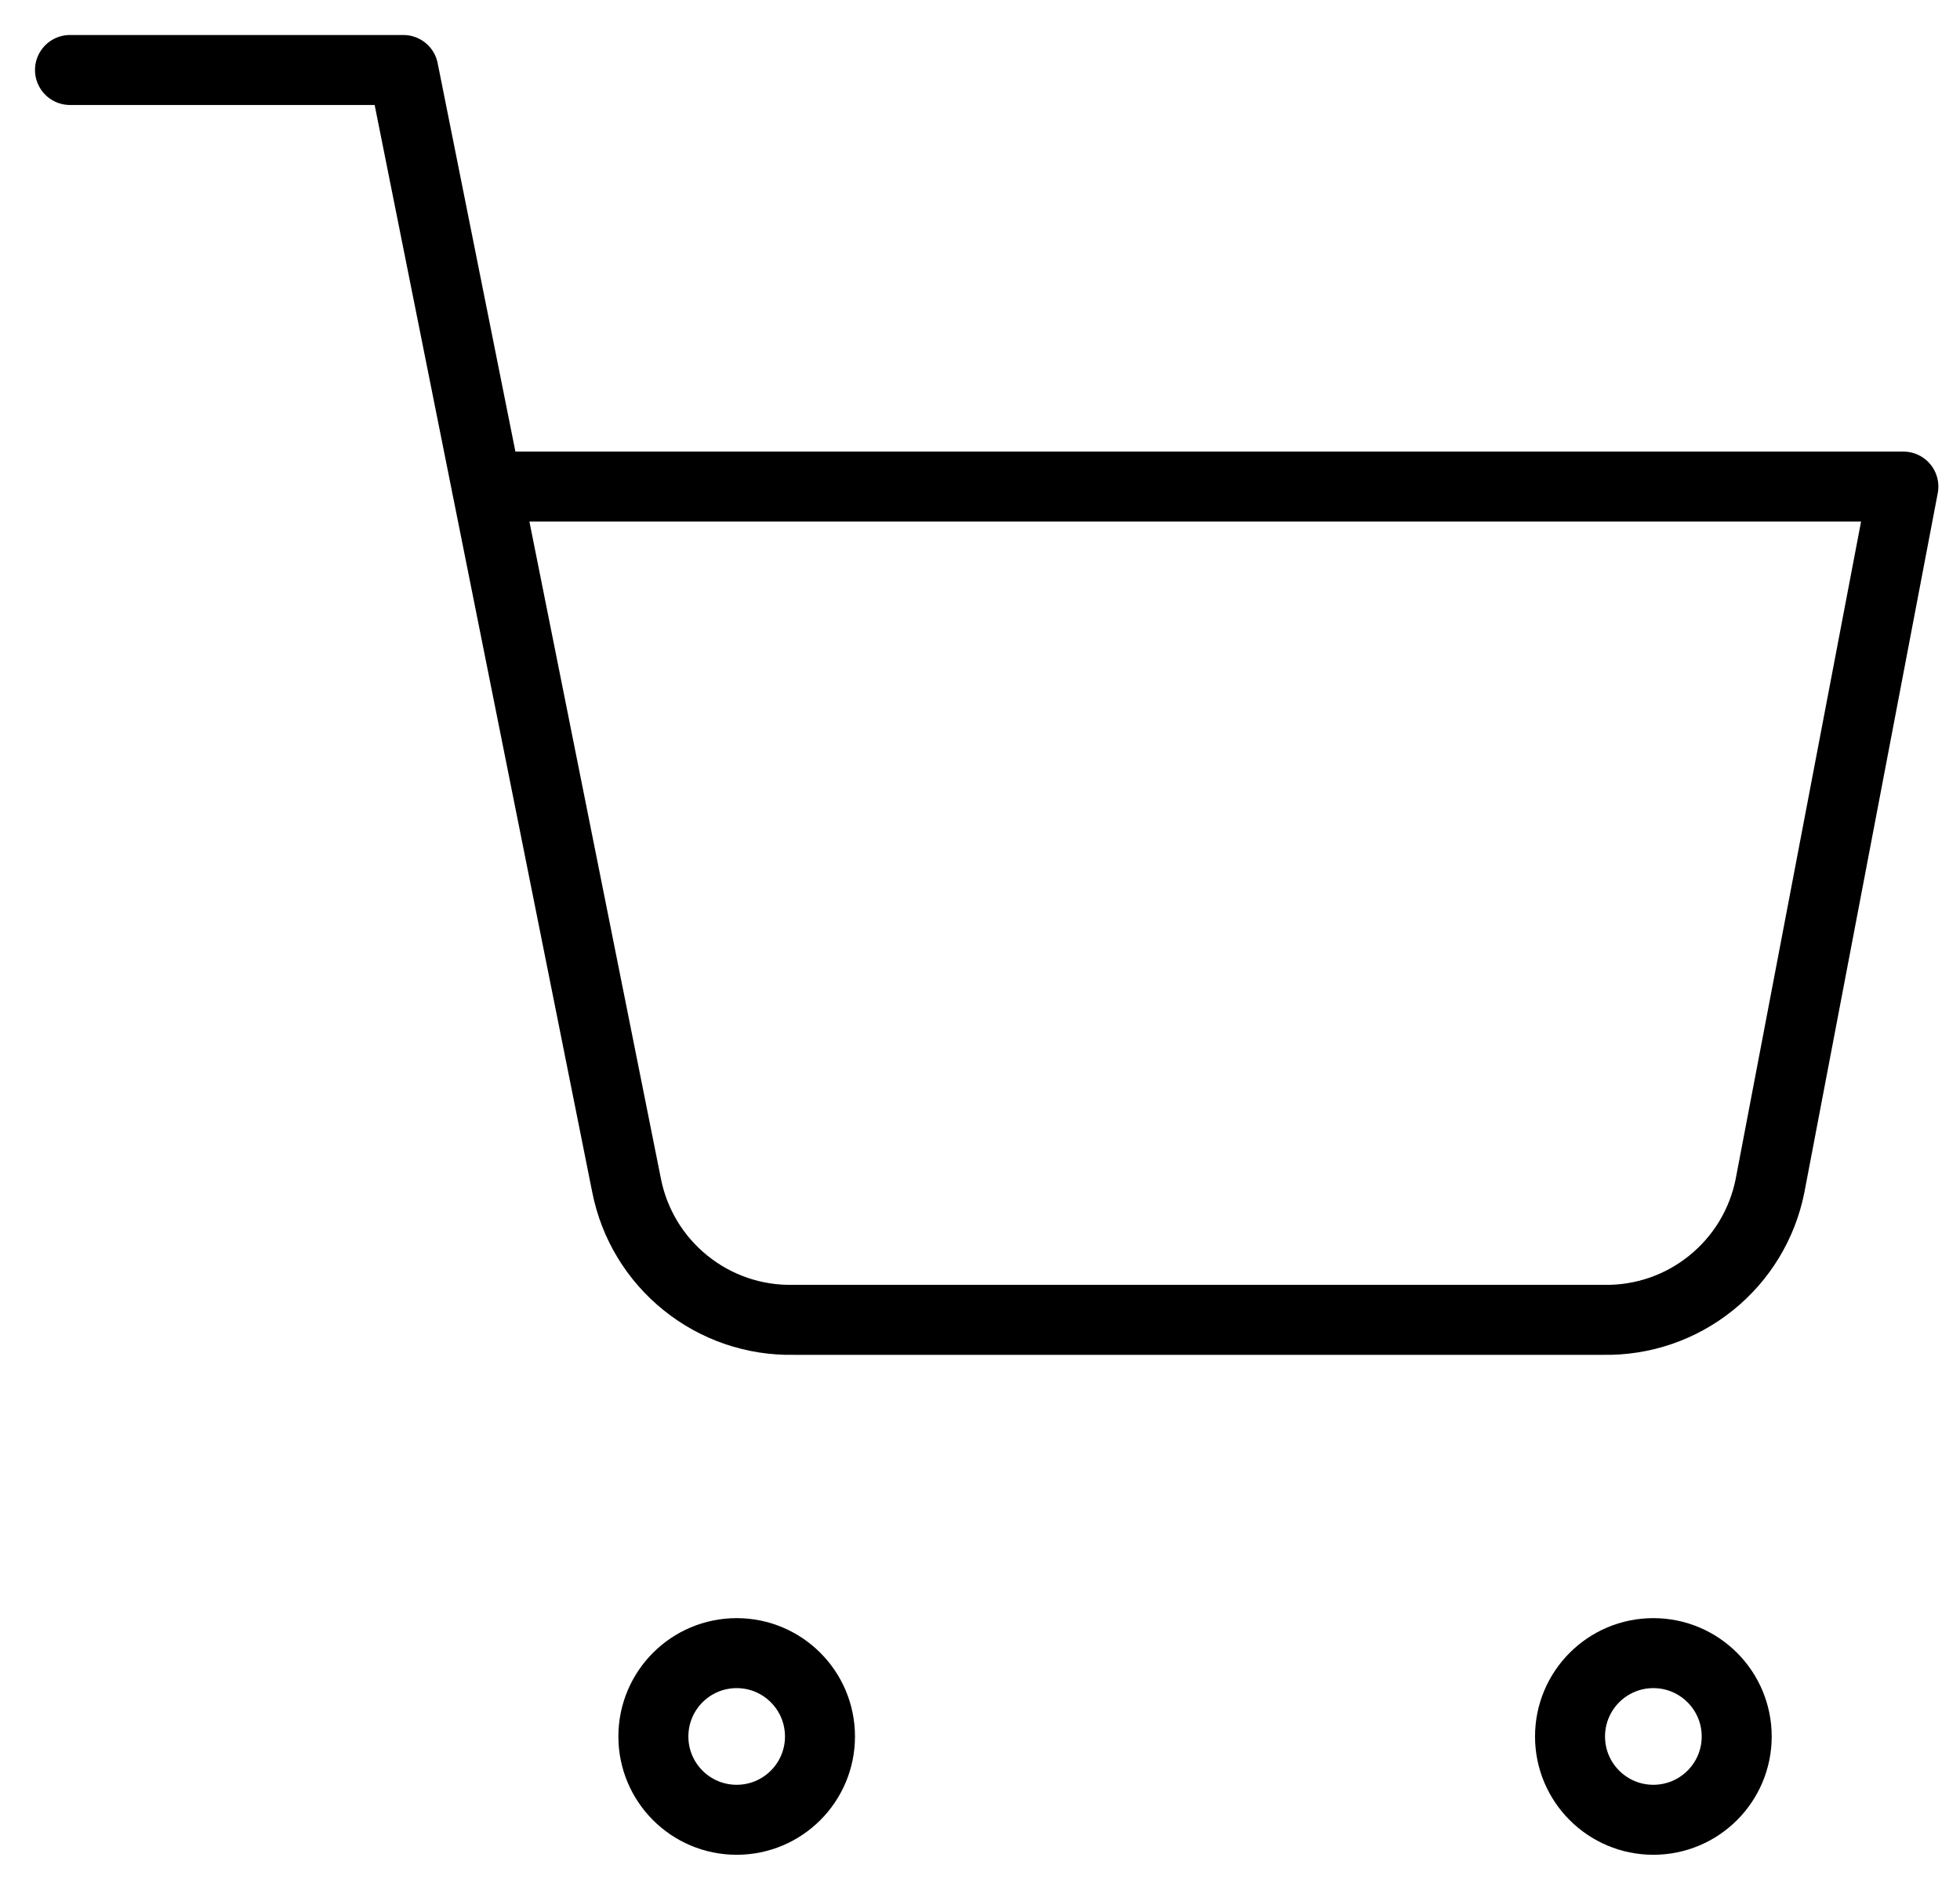
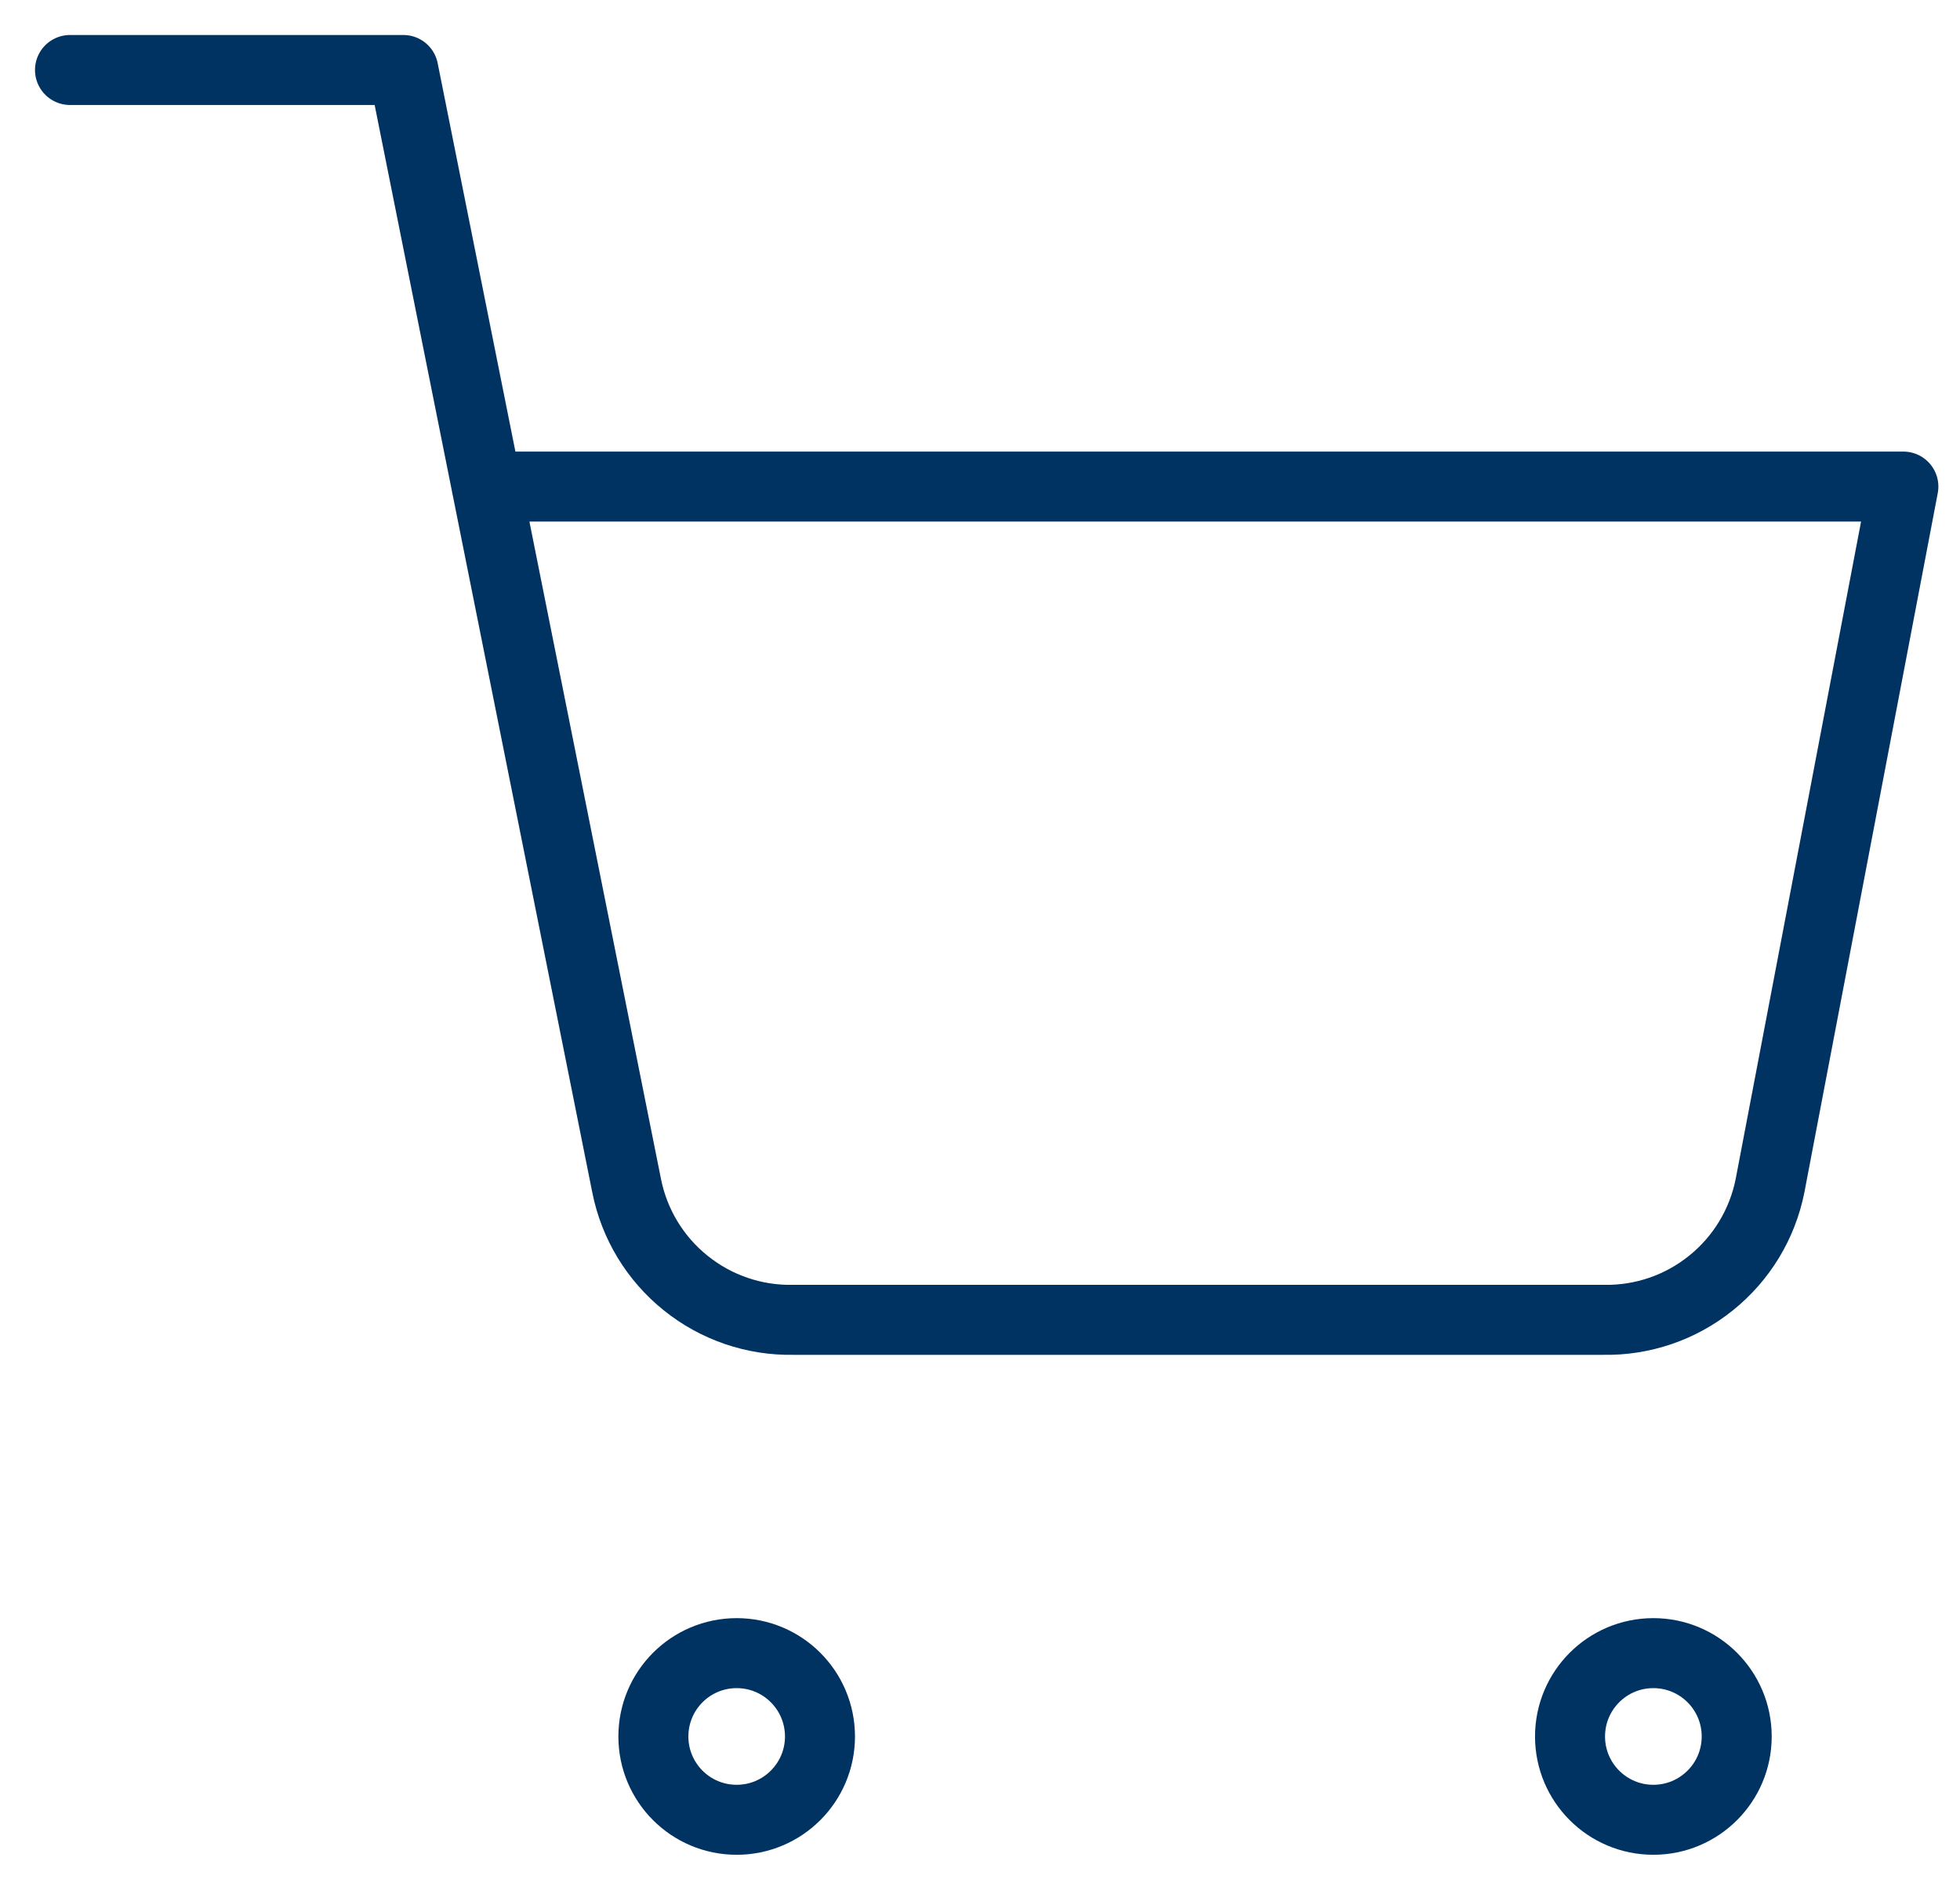
<svg xmlns="http://www.w3.org/2000/svg" width="28" height="27" viewBox="0 0 28 27" fill="none">
-   <path d="M10.524 26C11.181 26 11.714 25.467 11.714 24.81C11.714 24.152 11.181 23.619 10.524 23.619C9.866 23.619 9.334 24.152 9.334 24.81C9.334 25.467 9.866 26 10.524 26Z" stroke="black" stroke-linecap="round" stroke-linejoin="round" />
-   <path d="M23.619 26C24.277 26 24.81 25.467 24.81 24.81C24.81 24.152 24.277 23.619 23.619 23.619C22.962 23.619 22.429 24.152 22.429 24.81C22.429 25.467 22.962 26 23.619 26Z" stroke="black" stroke-linecap="round" stroke-linejoin="round" />
-   <path d="M1 1H5.762L8.952 16.941C9.061 17.489 9.359 17.981 9.795 18.331C10.23 18.682 10.775 18.868 11.333 18.857H22.905C23.463 18.868 24.008 18.682 24.443 18.331C24.879 17.981 25.177 17.489 25.286 16.941L27.191 6.952H6.952" stroke="black" stroke-linecap="round" stroke-linejoin="round" />
+   <path d="M10.524 26C11.181 26 11.714 25.467 11.714 24.81C11.714 24.152 11.181 23.619 10.524 23.619C9.866 23.619 9.334 24.152 9.334 24.81C9.334 25.467 9.866 26 10.524 26Z" stroke="#003262" stroke-linecap="round" stroke-linejoin="round" />
+   <path d="M23.619 26C24.277 26 24.81 25.467 24.81 24.81C24.81 24.152 24.277 23.619 23.619 23.619C22.962 23.619 22.429 24.152 22.429 24.81C22.429 25.467 22.962 26 23.619 26Z" stroke="#003262" stroke-linecap="round" stroke-linejoin="round" />
+   <path d="M1 1H5.762L8.952 16.941C9.061 17.489 9.359 17.981 9.795 18.331C10.23 18.682 10.775 18.868 11.333 18.857H22.905C23.463 18.868 24.008 18.682 24.443 18.331C24.879 17.981 25.177 17.489 25.286 16.941L27.191 6.952H6.952" stroke="#003262" stroke-linecap="round" stroke-linejoin="round" />
</svg>
